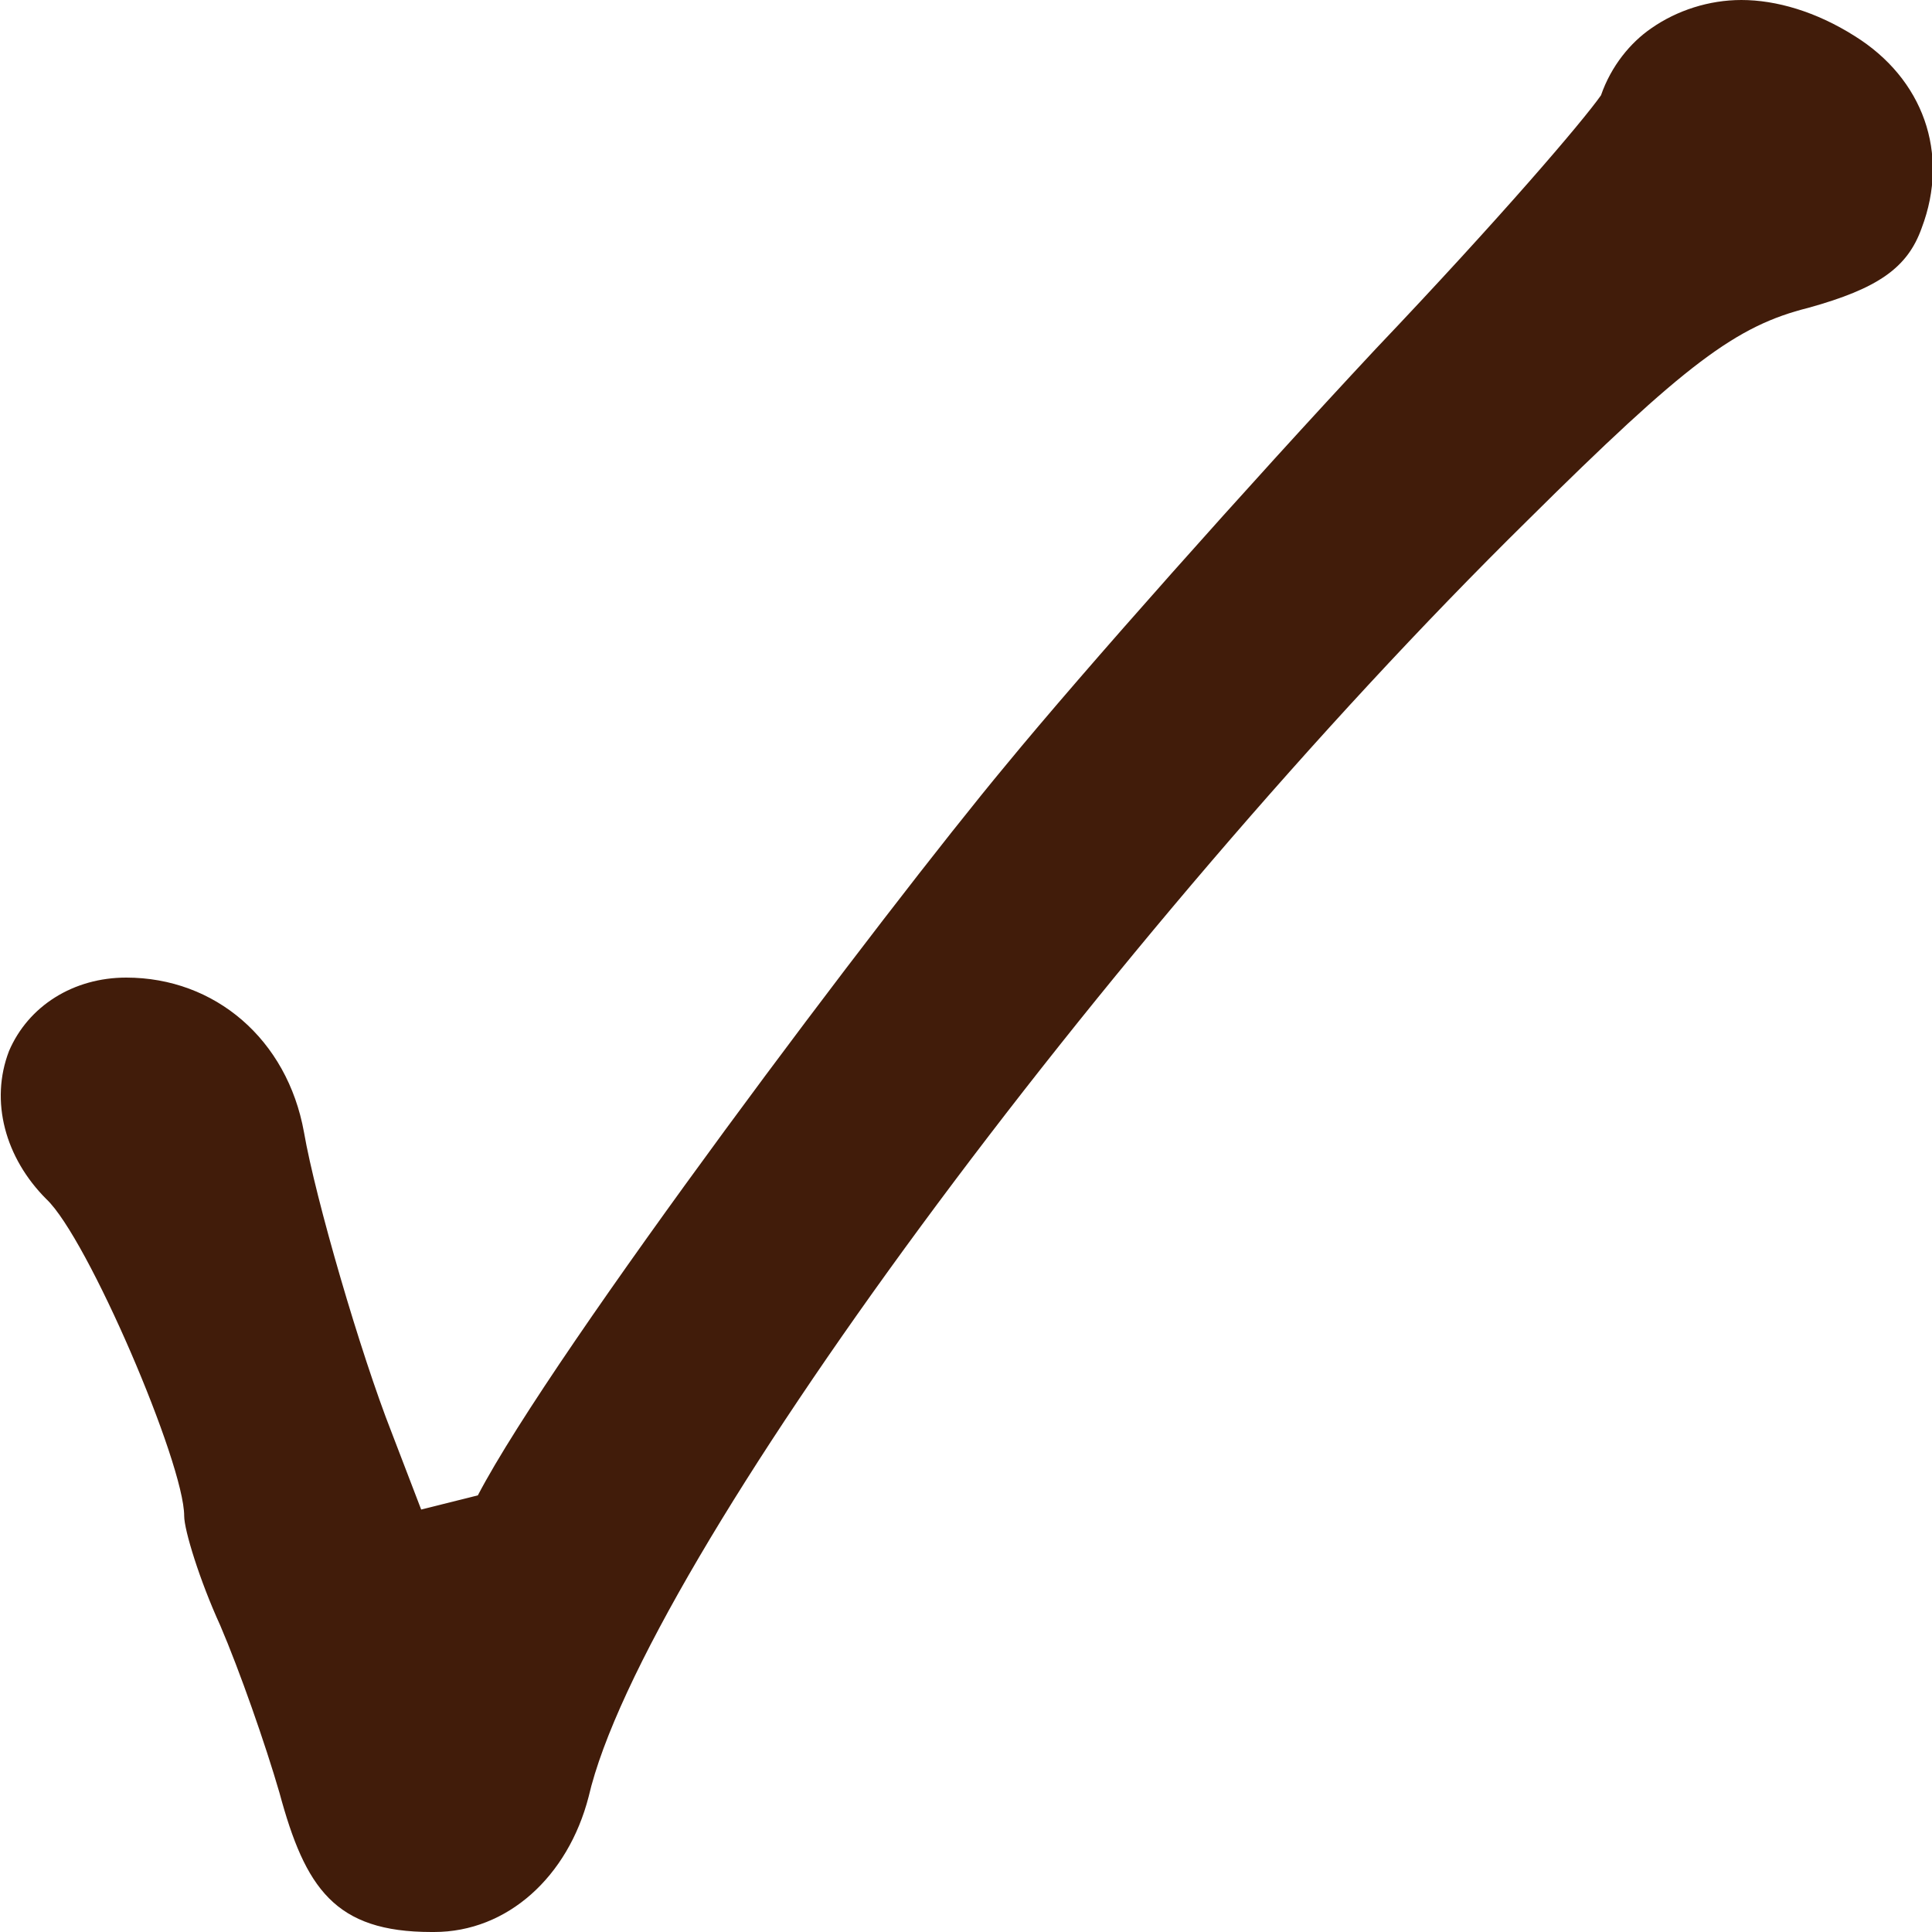
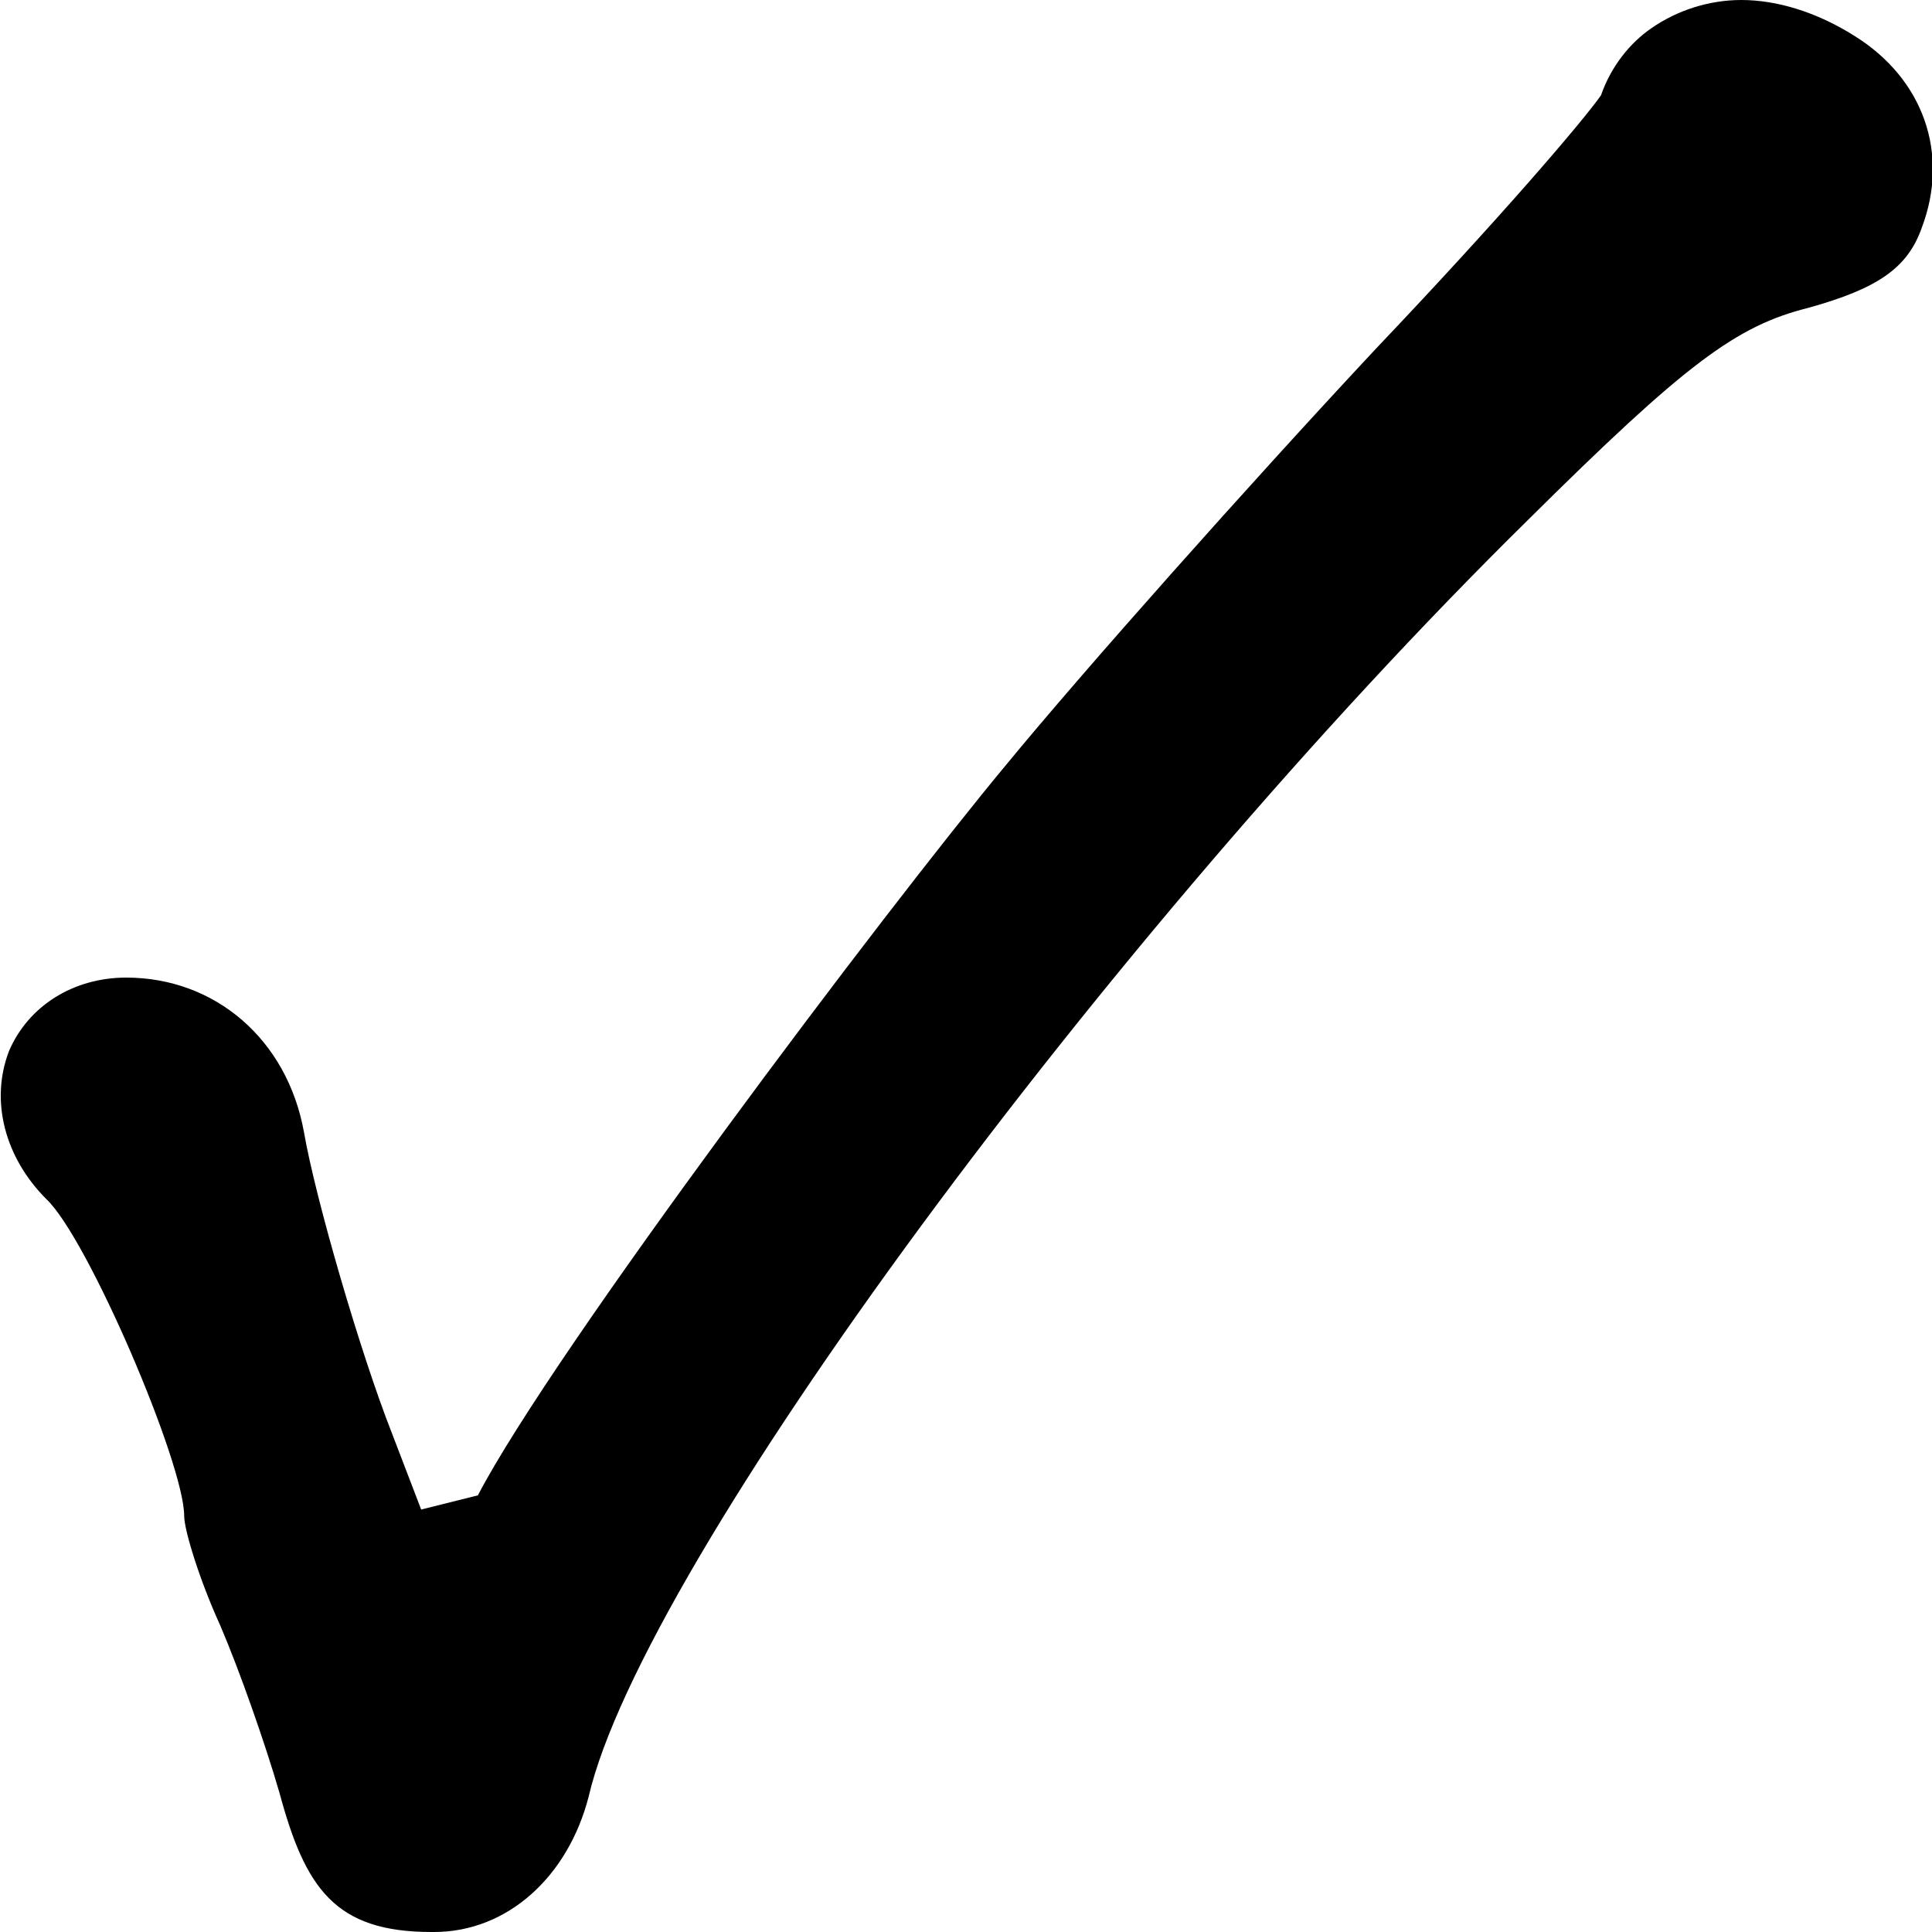
<svg xmlns="http://www.w3.org/2000/svg" id="Layer_2" data-name="Layer 2" viewBox="0 0 15 15">
  <defs>
    <style>
      .cls-1 {
-         fill: #411c0a;
+         fill: currentColor; 
      }
    </style>
  </defs>
  <g id="Layer_2-2" data-name="Layer 2">
    <path id="Norm" class="cls-1" d="m3.35,15c-.75,0-.98-.34-1.18-1.08-.11-.38-.31-.95-.46-1.3-.16-.35-.28-.74-.28-.85,0-.41-.75-2.16-1.07-2.46-.32-.32-.44-.76-.29-1.15.15-.35.5-.57.91-.57.69,0,1.25.48,1.38,1.2.09.52.44,1.72.68,2.33l.23.6.44-.11c.59-1.13,3.16-4.54,4.1-5.67.6-.73,1.88-2.17,2.87-3.23.97-1.02,1.61-1.77,1.75-1.97.08-.23.23-.41.39-.52.2-.14.45-.22.7-.22.27,0,.58.09.88.28.53.33.74.91.52,1.49-.11.31-.34.47-.88.62-.56.14-.95.43-2.18,1.65-3.26,3.21-6.87,8.1-7.29,9.91-.16.62-.63,1.05-1.2,1.05h-.02Z" />
  </g>
</svg>
